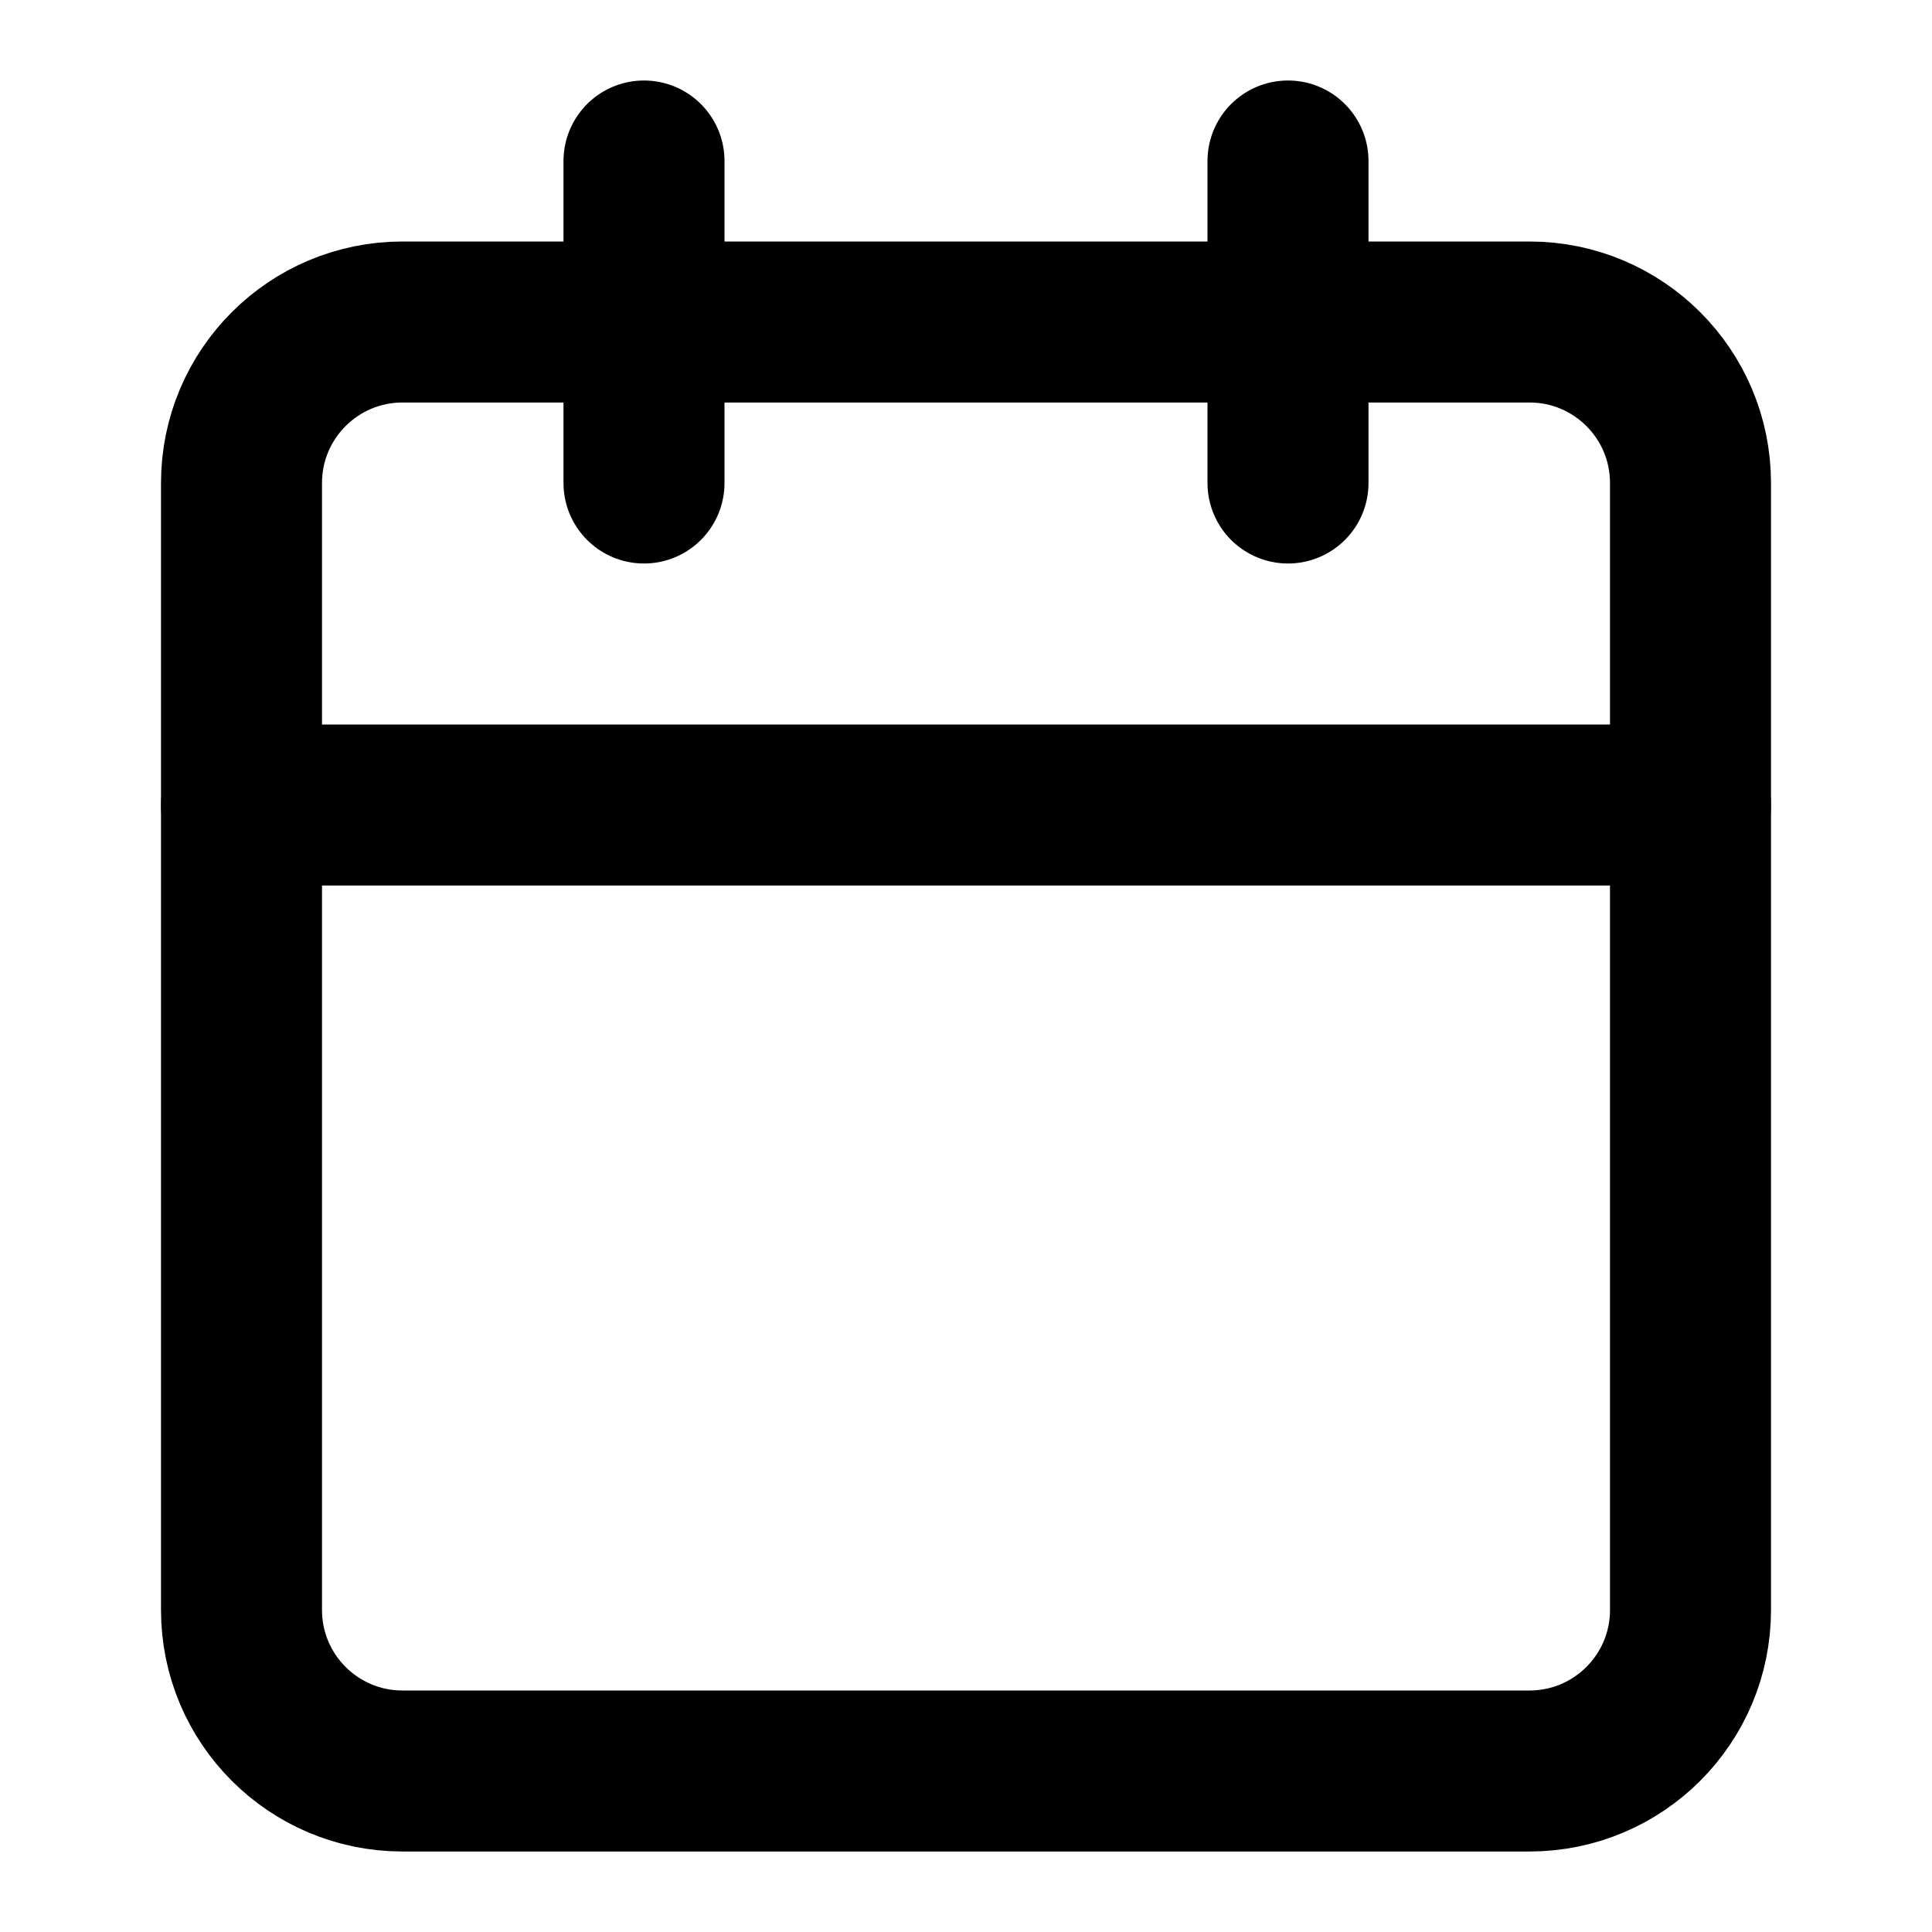
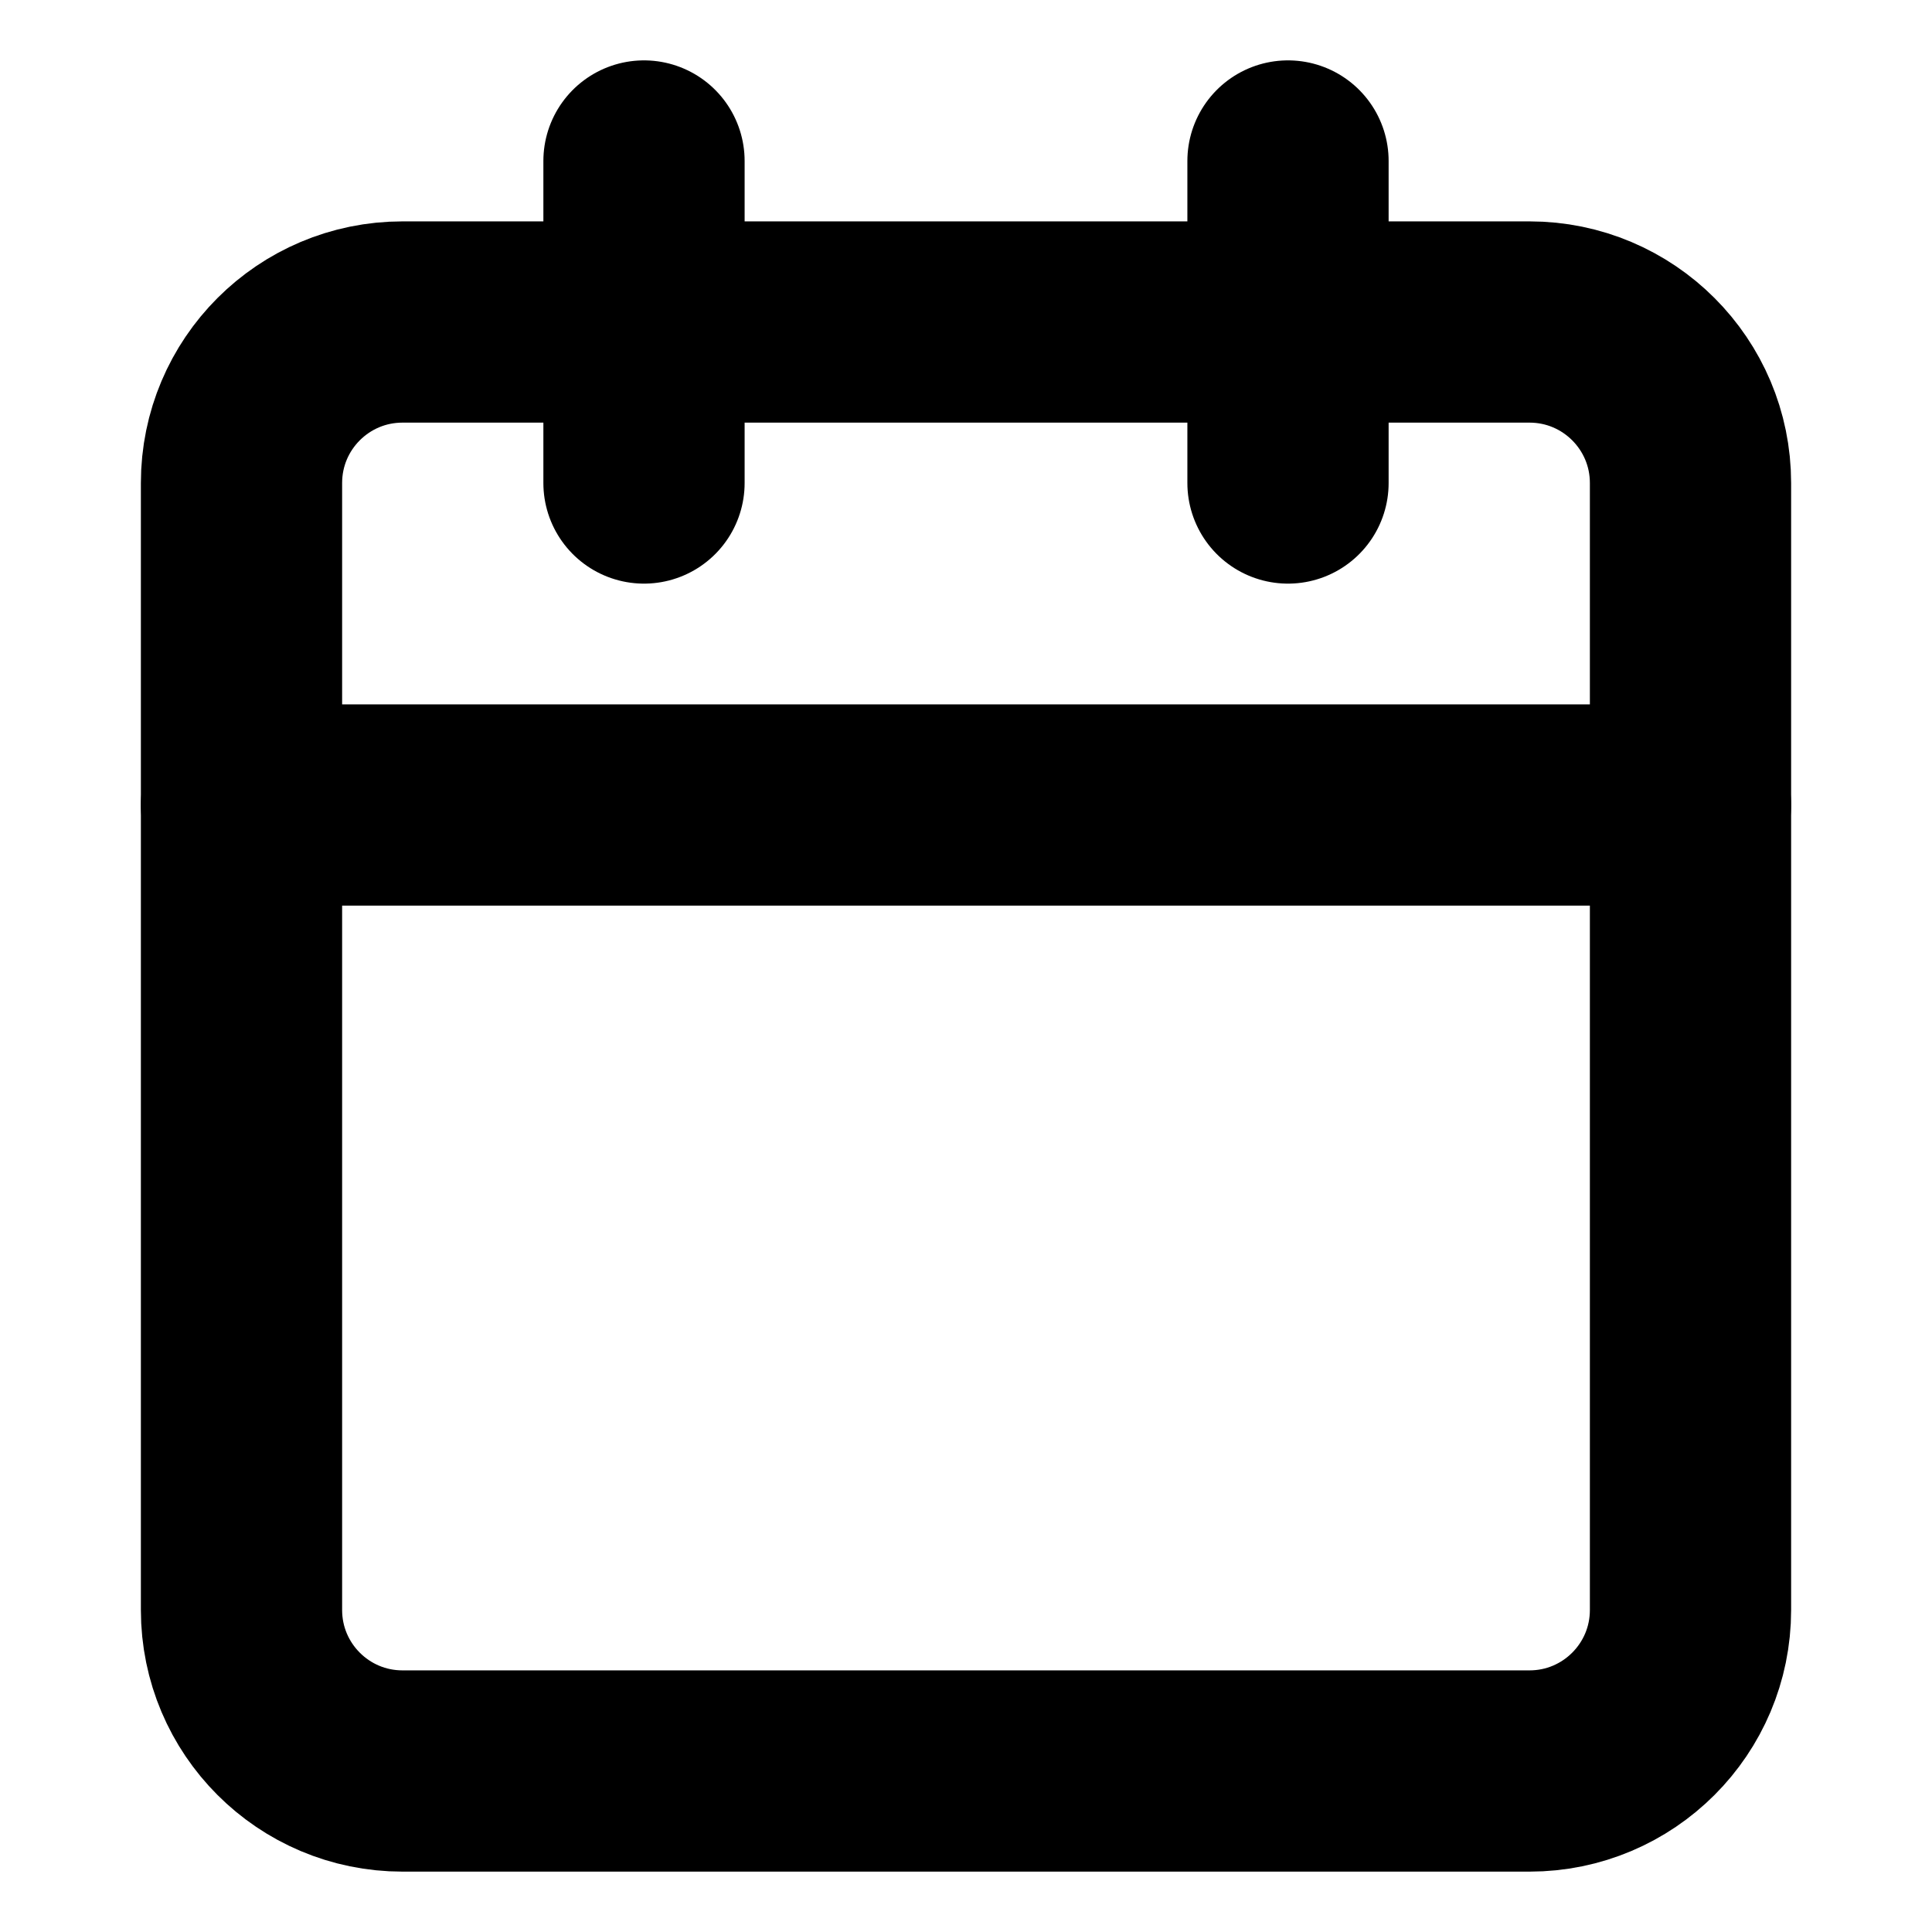
- <svg xmlns="http://www.w3.org/2000/svg" width="24" height="24" viewBox="0 0 24 24" fill="none" stroke="currentColor" stroke-width="2" stroke-linecap="round" stroke-linejoin="round" class="feather feather-calendar">
+ <svg xmlns="http://www.w3.org/2000/svg" width="24" height="24" viewBox="0 0 24 24" fill="none" stroke="currentColor" stroke-width="2.5" stroke-linecap="round" stroke-linejoin="round" class="feather feather-calendar">
  <rect x="3" y="4" width="18" height="18" rx="2" ry="2" />
  <line x1="16" y1="2" x2="16" y2="6" />
  <line x1="8" y1="2" x2="8" y2="6" />
  <line x1="3" y1="10" x2="21" y2="10" />
</svg>
